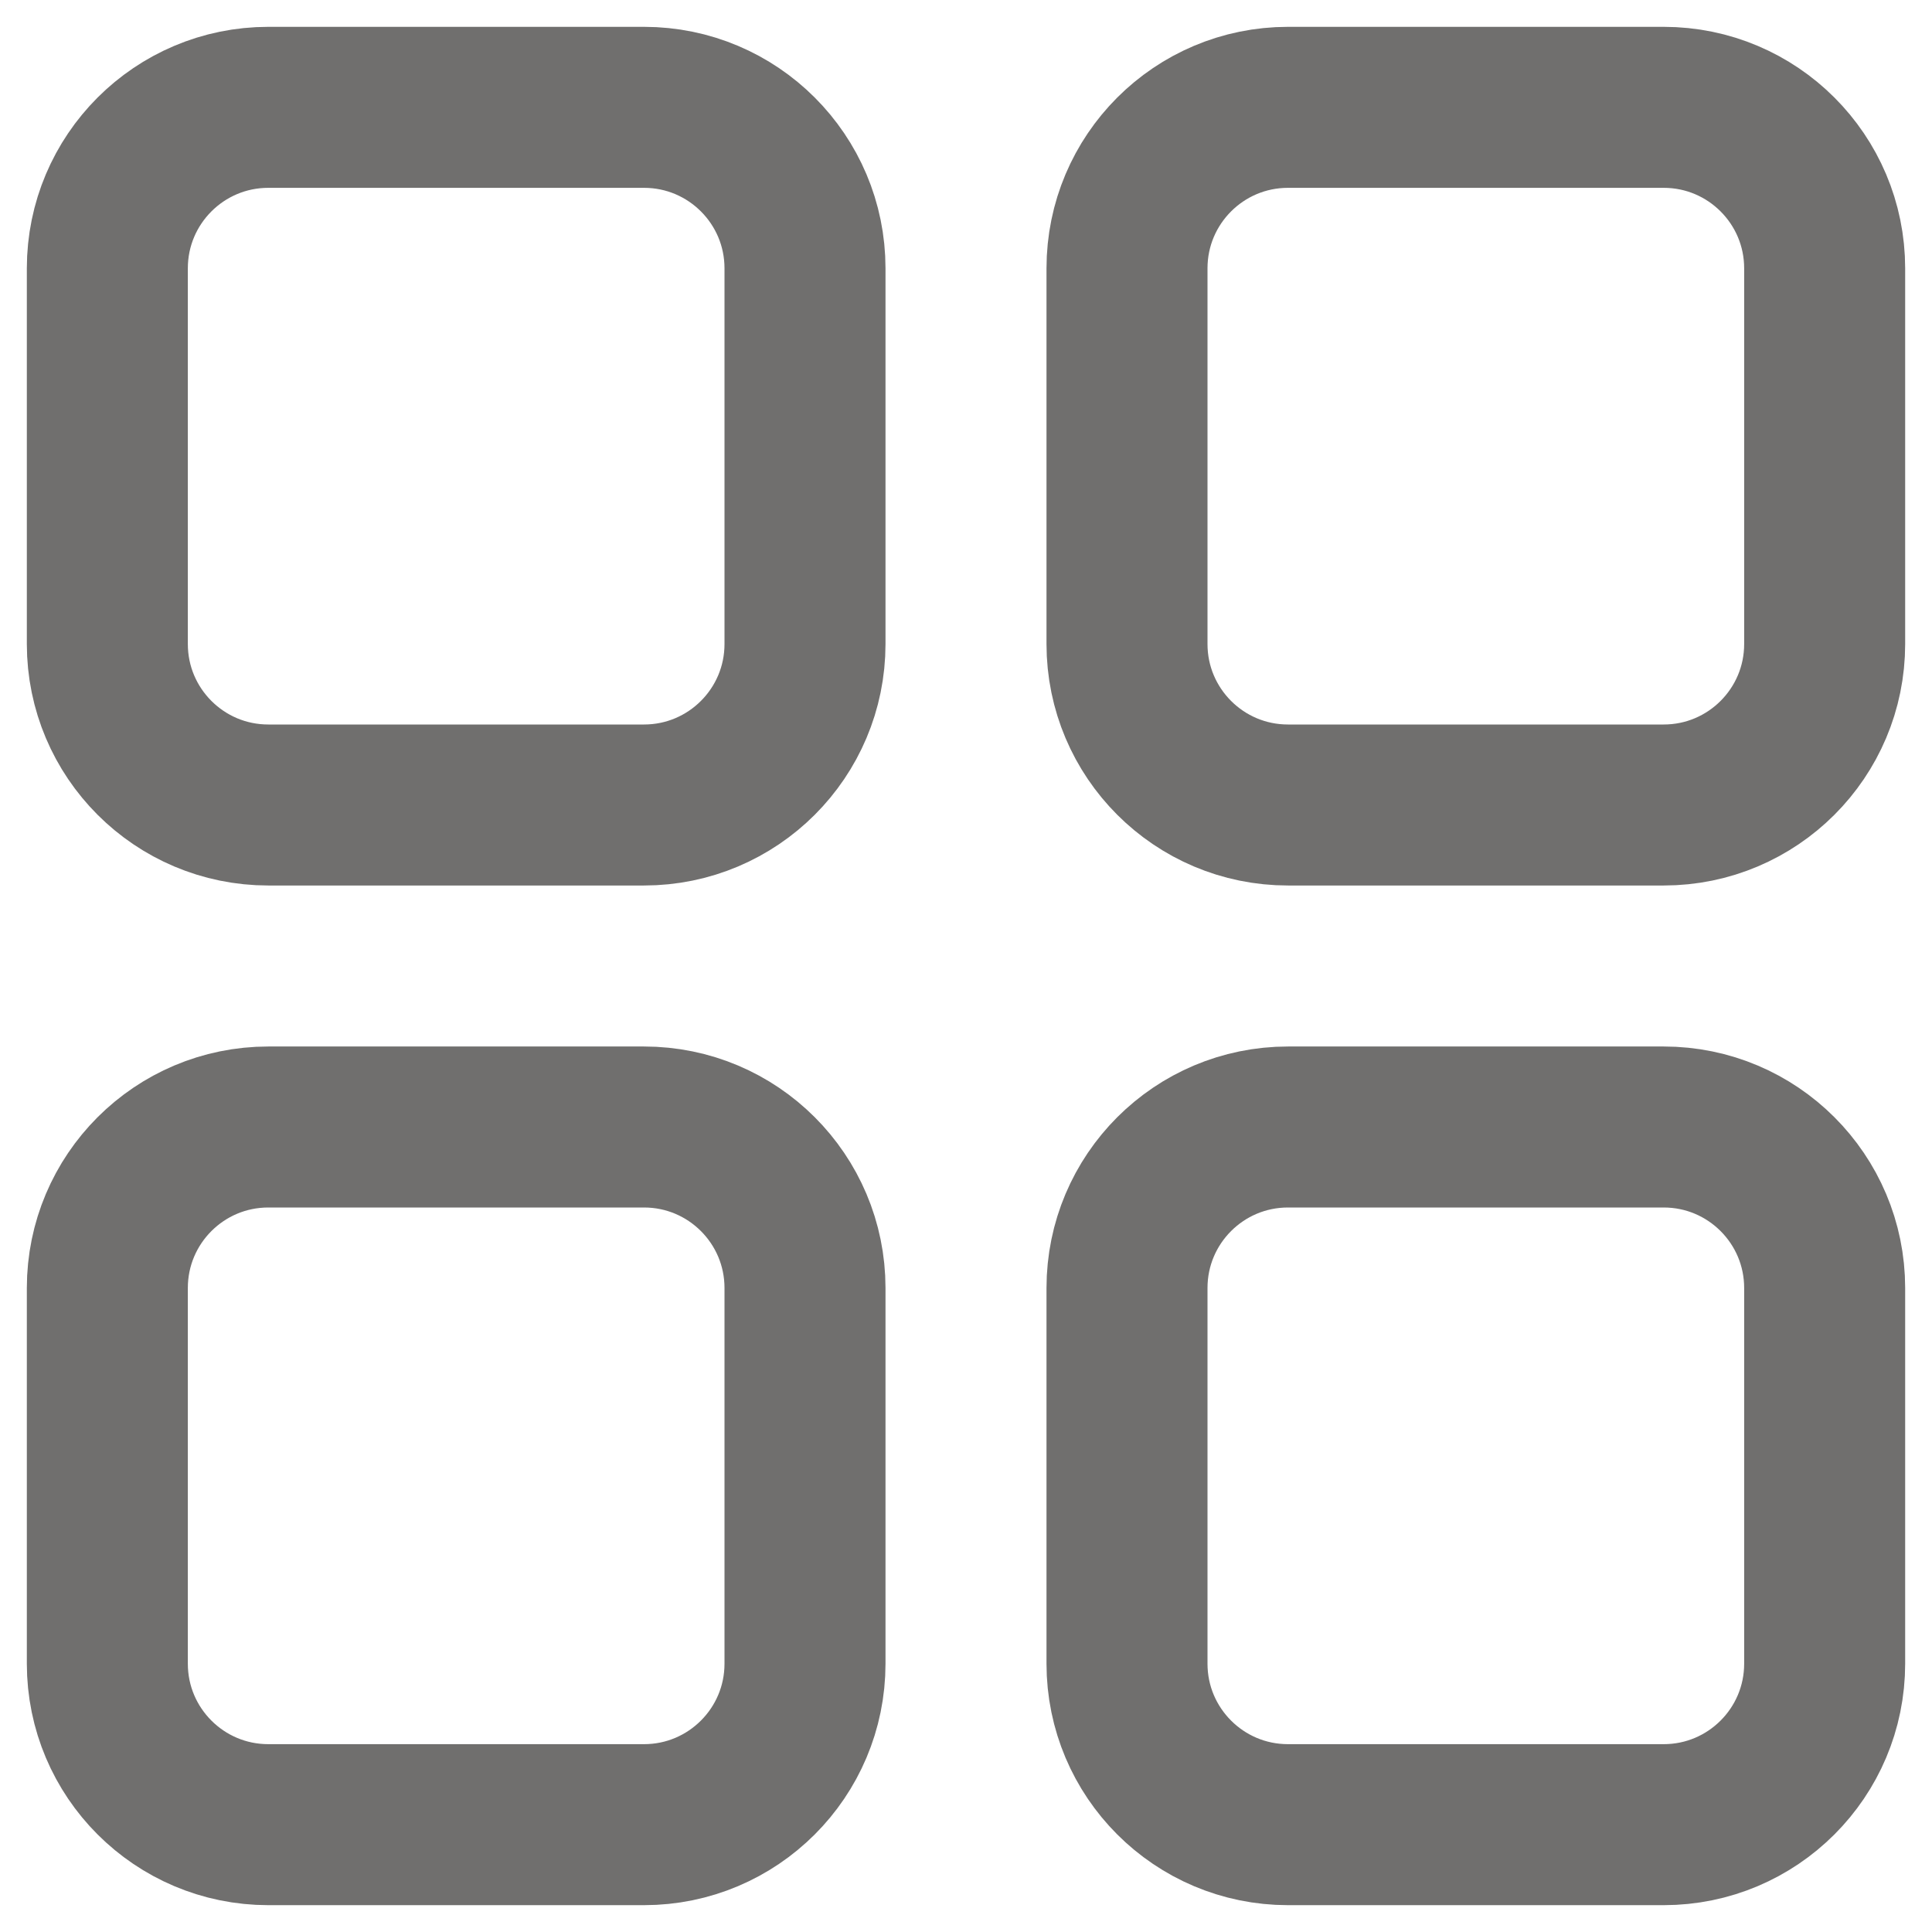
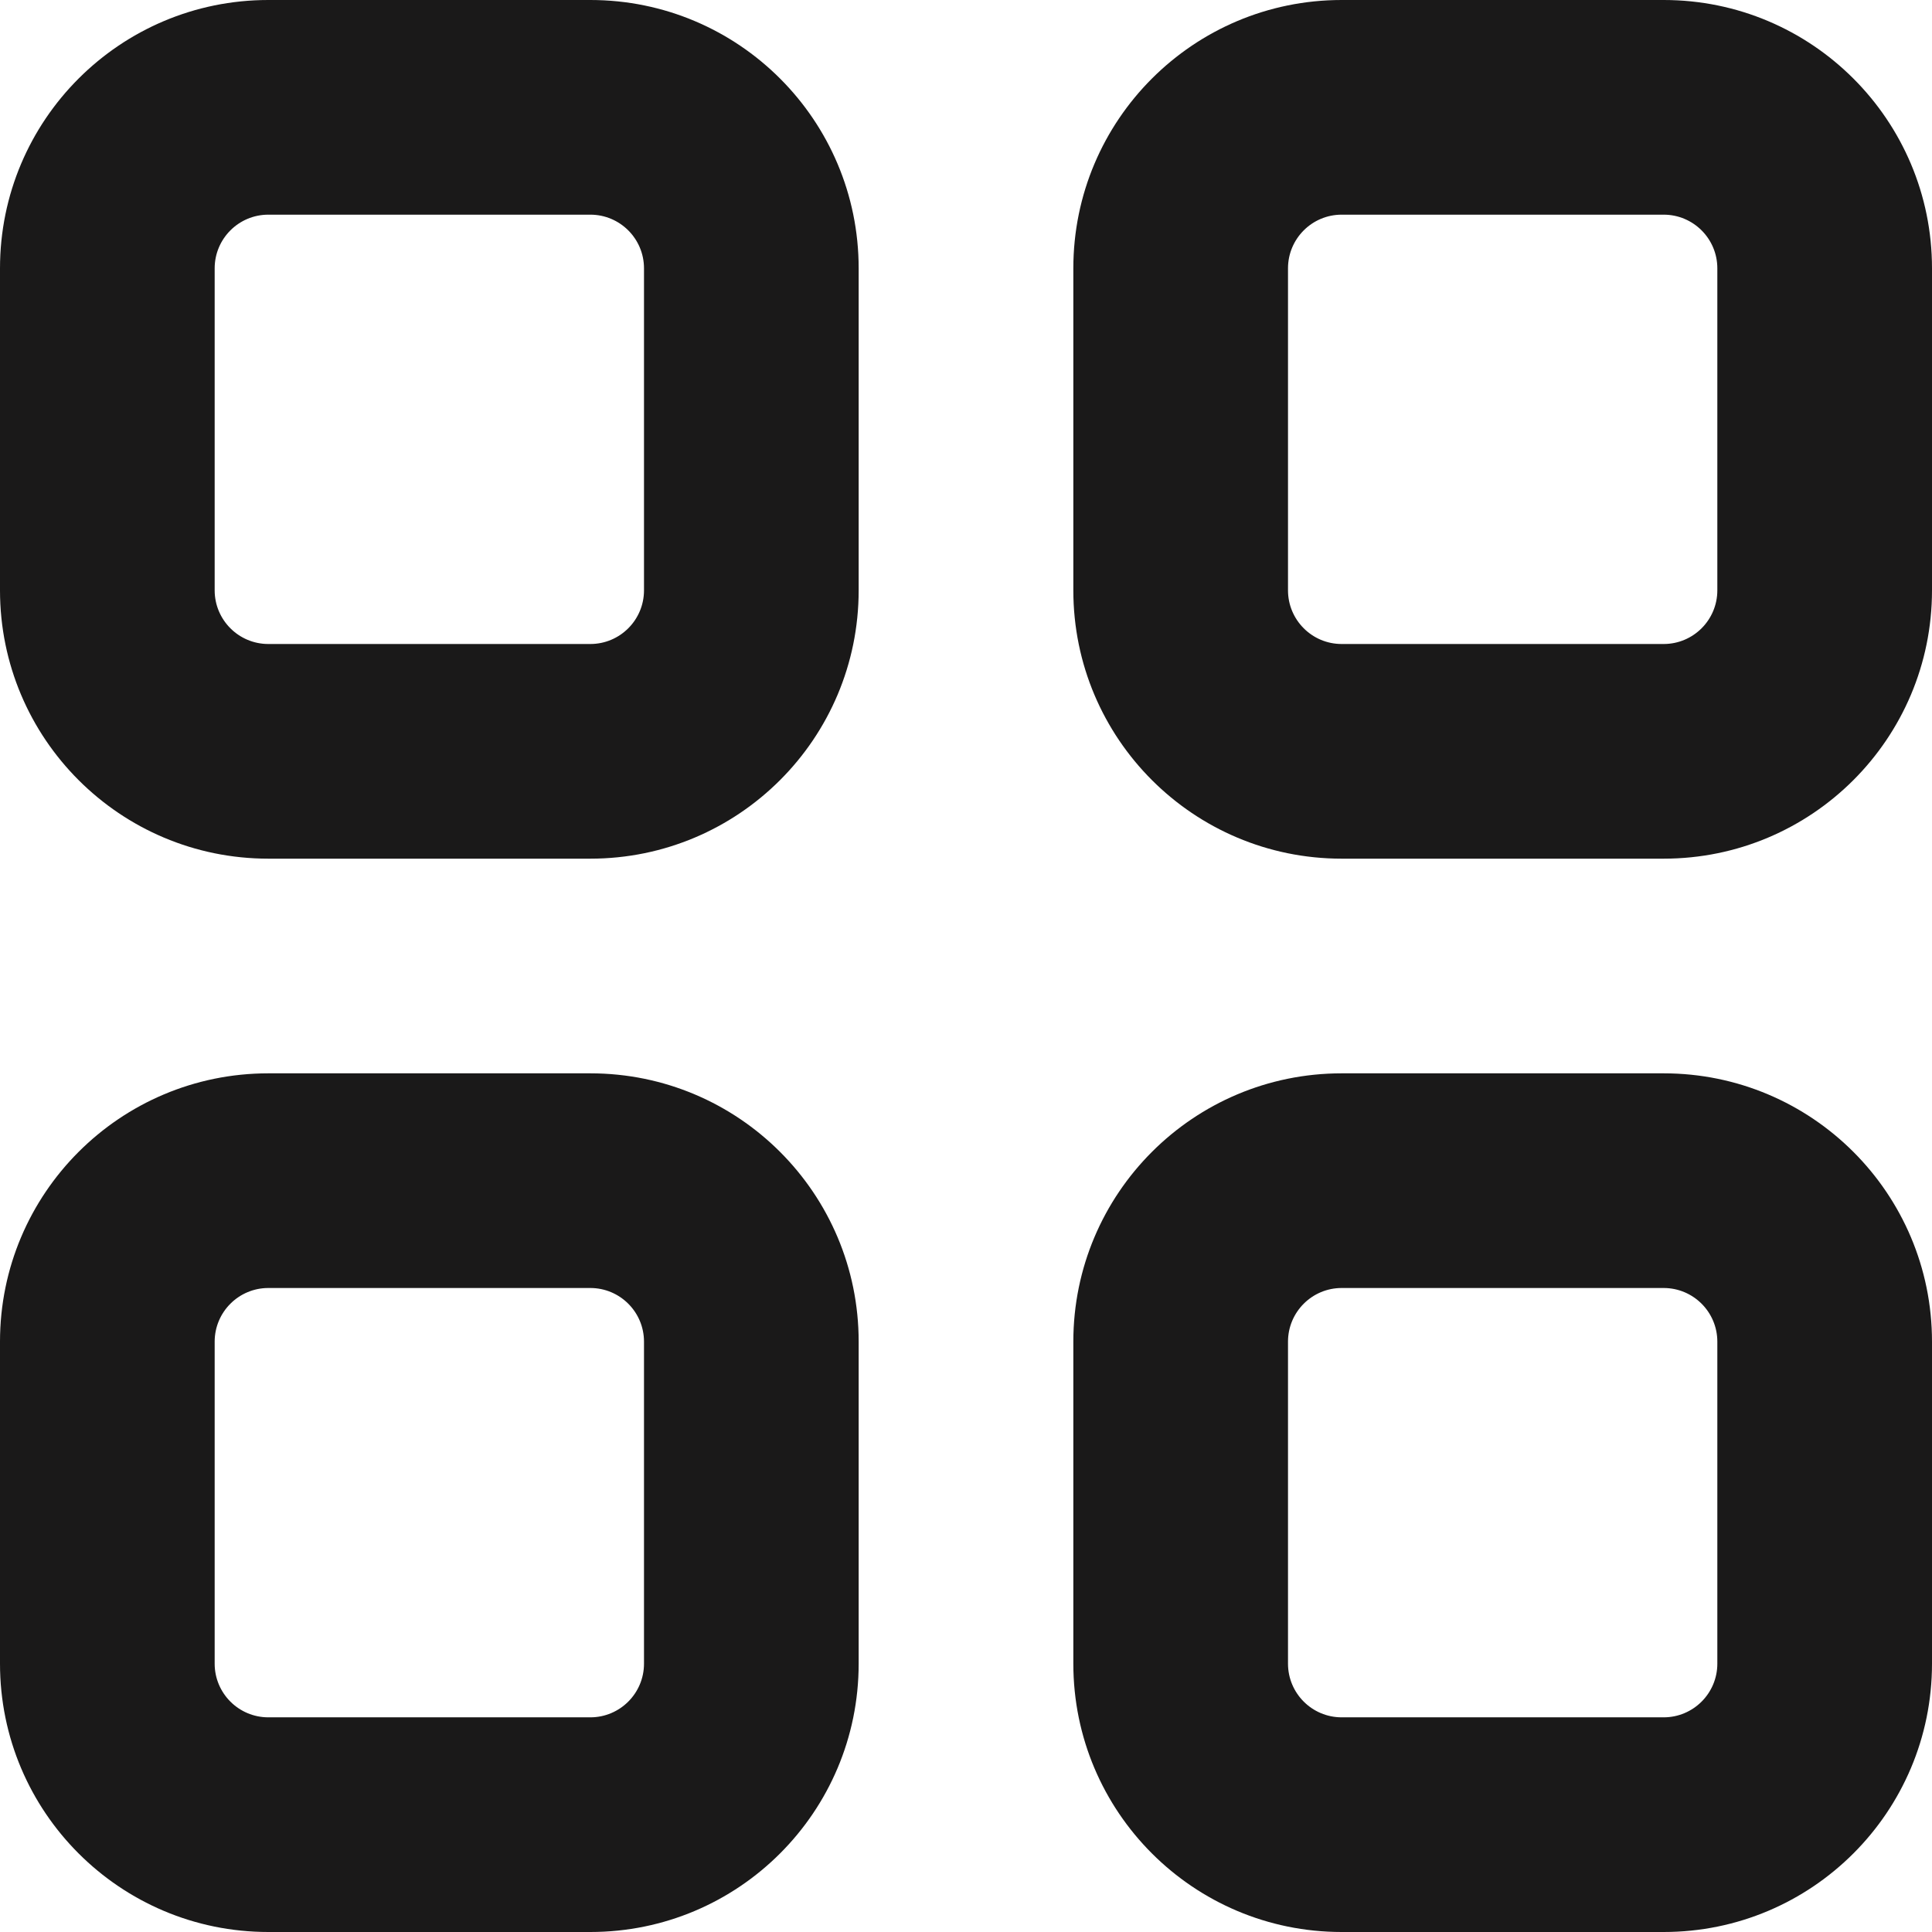
<svg xmlns="http://www.w3.org/2000/svg" viewBox="0 0 18 18" fill="none">
-   <rect x="1" y="1" width="6.5" height="6.5" rx="1.5" stroke="#706F6E" stroke-width="1.5" />
-   <rect x="10.5" y="1" width="6.5" height="6.5" rx="1.5" stroke="#706F6E" stroke-width="1.5" />
-   <rect x="1" y="10.5" width="6.5" height="6.5" rx="1.5" stroke="#706F6E" stroke-width="1.5" />
-   <rect x="10.5" y="10.5" width="6.5" height="6.5" rx="1.5" stroke="#706F6E" stroke-width="1.5" />
+   <path fill-rule="evenodd" clip-rule="evenodd" d="M0 2.5C0 1.119 1.119 0 2.5 0H5.5C6.881 0 8 1.119 8 2.5V5.5C8 6.881 6.881 8 5.5 8H2.5C1.119 8 0 6.881 0 5.5V2.5ZM2.5 2C2.224 2 2 2.224 2 2.5V5.5C2 5.776 2.224 6 2.5 6H5.5C5.776 6 6 5.776 6 5.5V2.5C6 2.224 5.776 2 5.5 2H2.5ZM10 2.5C10 1.119 11.119 0 12.5 0H15.5C16.881 0 18 1.119 18 2.5V5.5C18 6.881 16.881 8 15.5 8H12.5C11.119 8 10 6.881 10 5.5V2.5ZM12.5 2C12.224 2 12 2.224 12 2.5V5.5C12 5.776 12.224 6 12.5 6H15.5C15.776 6 16 5.776 16 5.5V2.5C16 2.224 15.776 2 15.5 2H12.5ZM0 12.5C0 11.119 1.119 10 2.5 10H5.5C6.881 10 8 11.119 8 12.5V15.5C8 16.881 6.881 18 5.5 18H2.5C1.119 18 0 16.881 0 15.5V12.5ZM2.5 12C2.224 12 2 12.224 2 12.5V15.5C2 15.776 2.224 16 2.5 16H5.5C5.776 16 6 15.776 6 15.5V12.5C6 12.224 5.776 12 5.5 12H2.5ZM10 12.5C10 11.119 11.119 10 12.5 10H15.5C16.881 10 18 11.119 18 12.5V15.5C18 16.881 16.881 18 15.5 18H12.5C11.119 18 10 16.881 10 15.5V12.5ZM12.5 12C12.224 12 12 12.224 12 12.5V15.5C12 15.776 12.224 16 12.5 16H15.5C15.776 16 16 15.776 16 15.5V12.5C16 12.224 15.776 12 15.5 12H12.5Z" fill="#1A1919" />
</svg>
